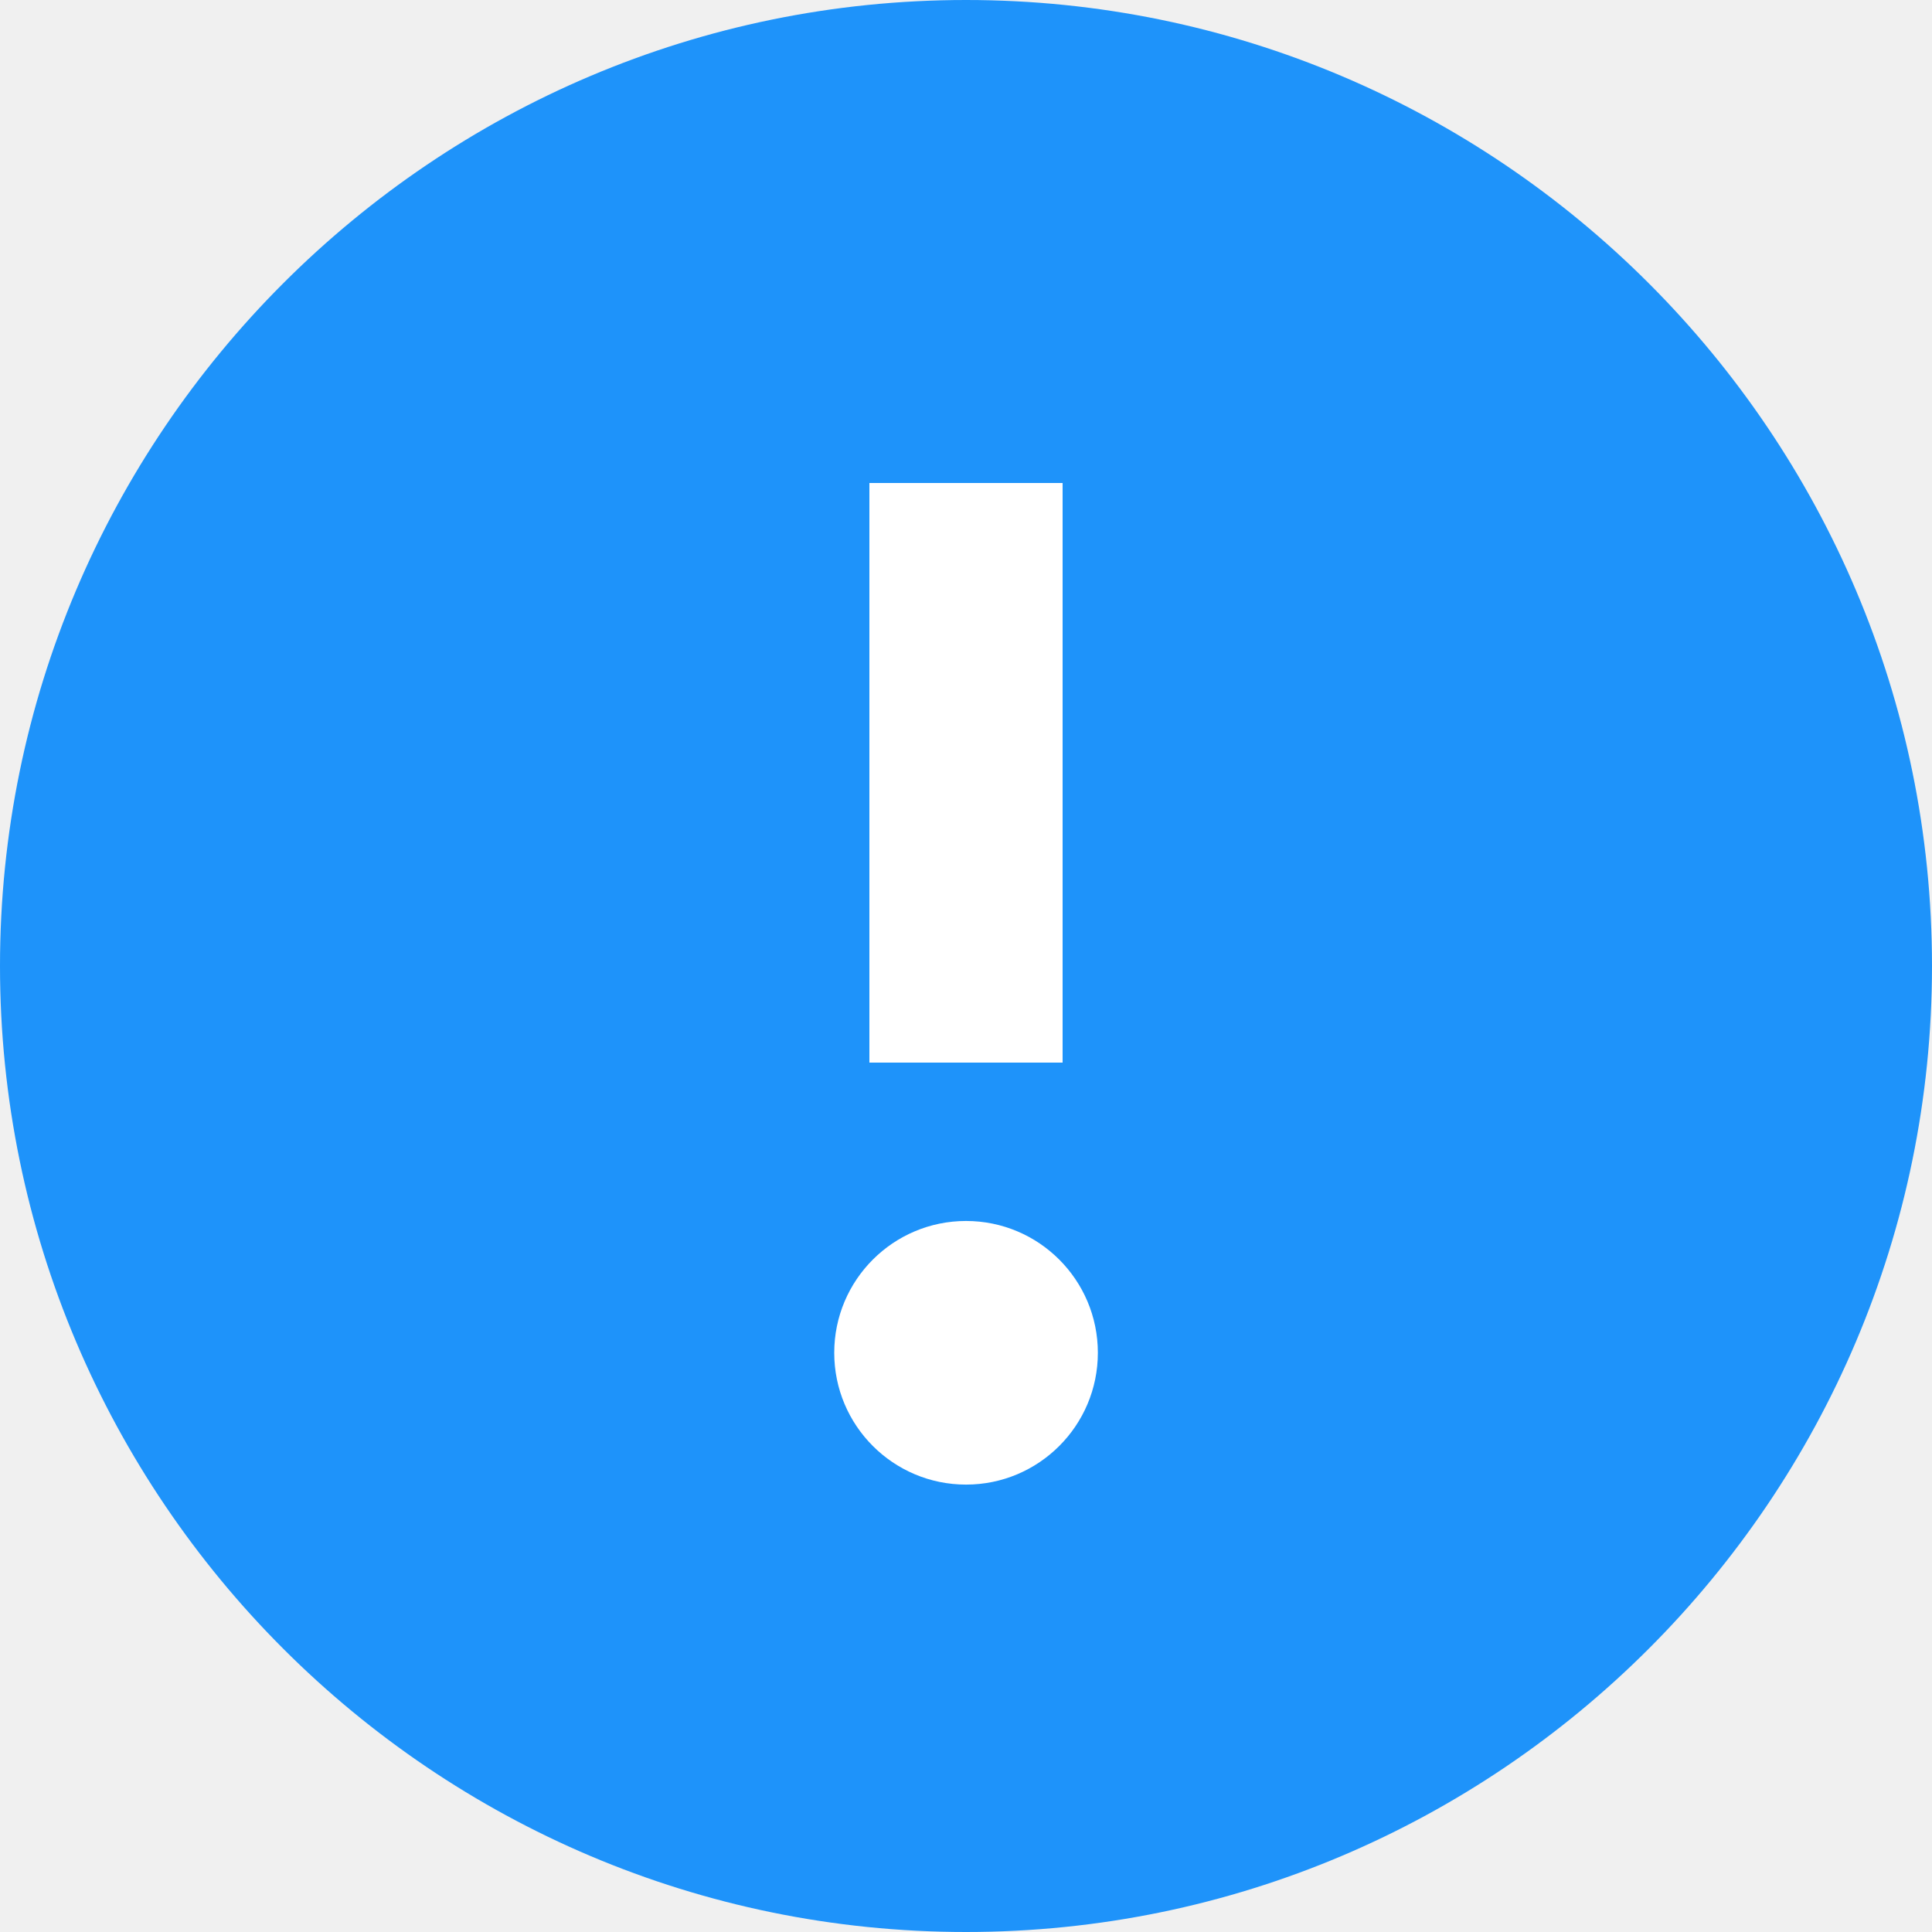
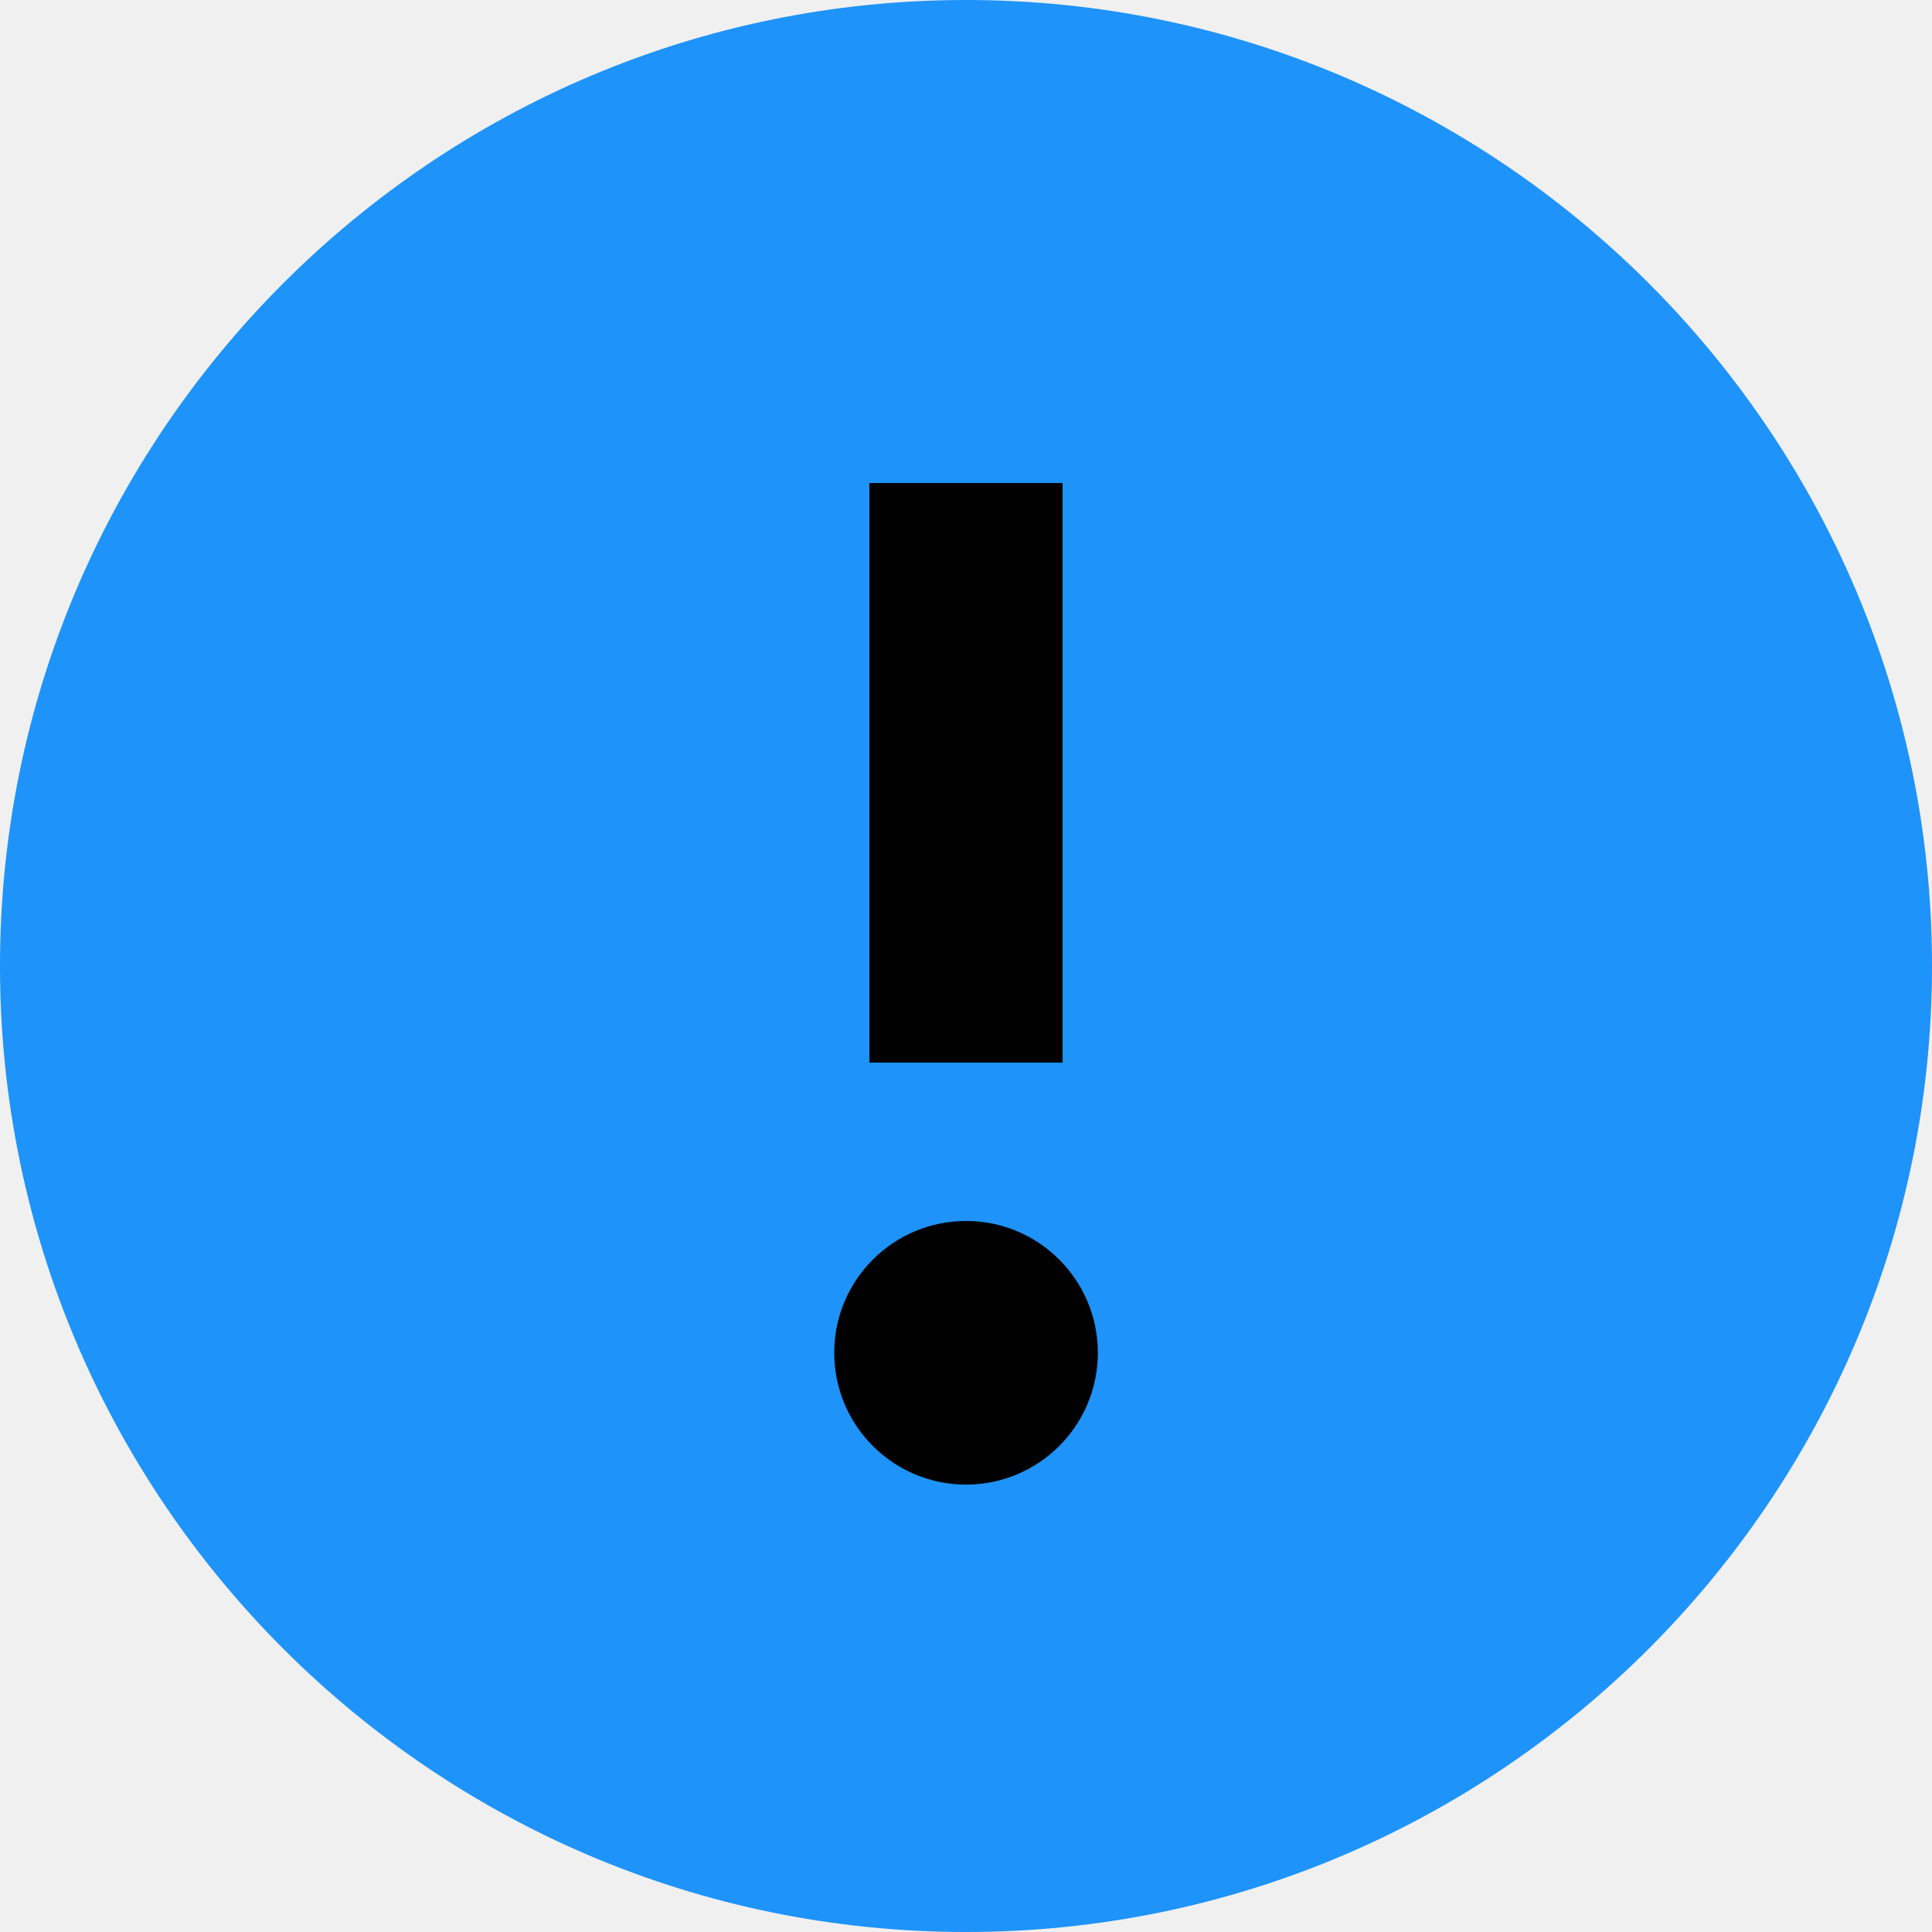
<svg xmlns="http://www.w3.org/2000/svg" viewBox="0 0 20 20">
  <path d="M10 20C4.486 20 0 15.514 0 10S4.486 0 10 0s10 4.486 10 10-4.486 10-10 10z" fill="#1E93FA" />
-   <path d="M11 11H9V5h2v6zm-2.364 3.004a1.364 1.364 0 112.729 0 1.364 1.364 0 01-2.729 0z" fill="#fff" />
+   <path d="M11 11H9V5h2v6zm-2.364 3.004a1.364 1.364 0 112.729 0 1.364 1.364 0 01-2.729 0z" fill="#000" />
</svg>
